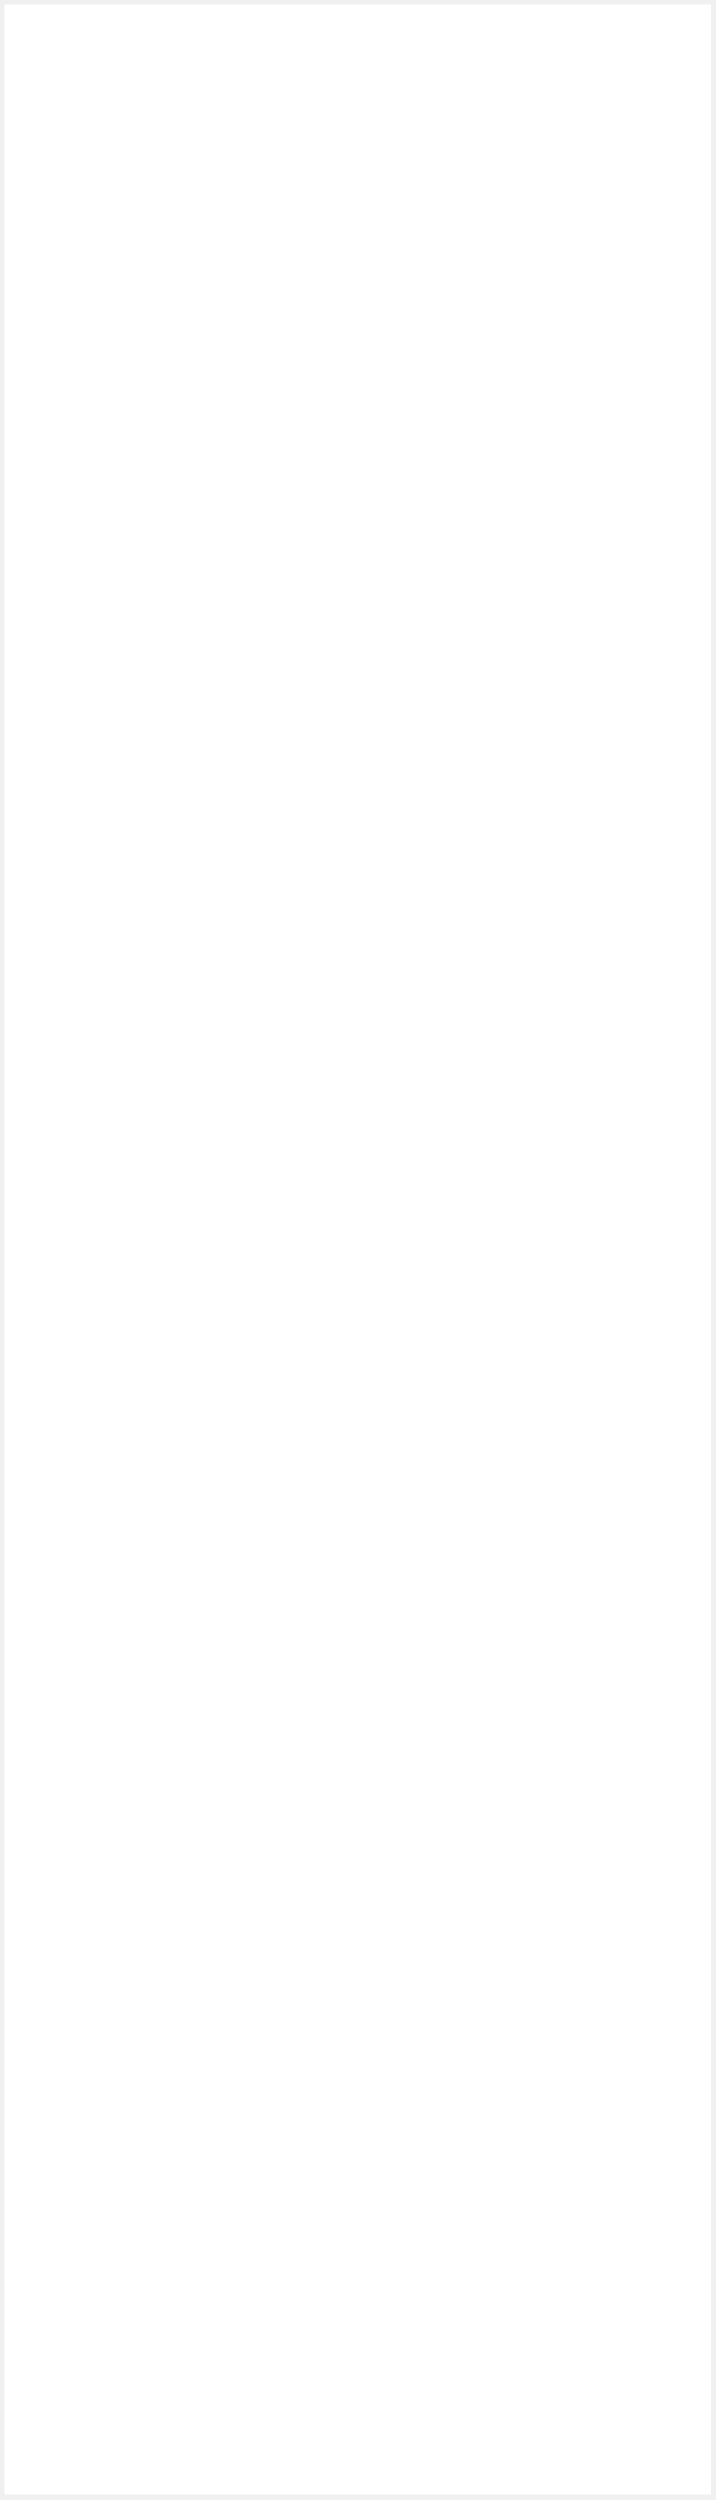
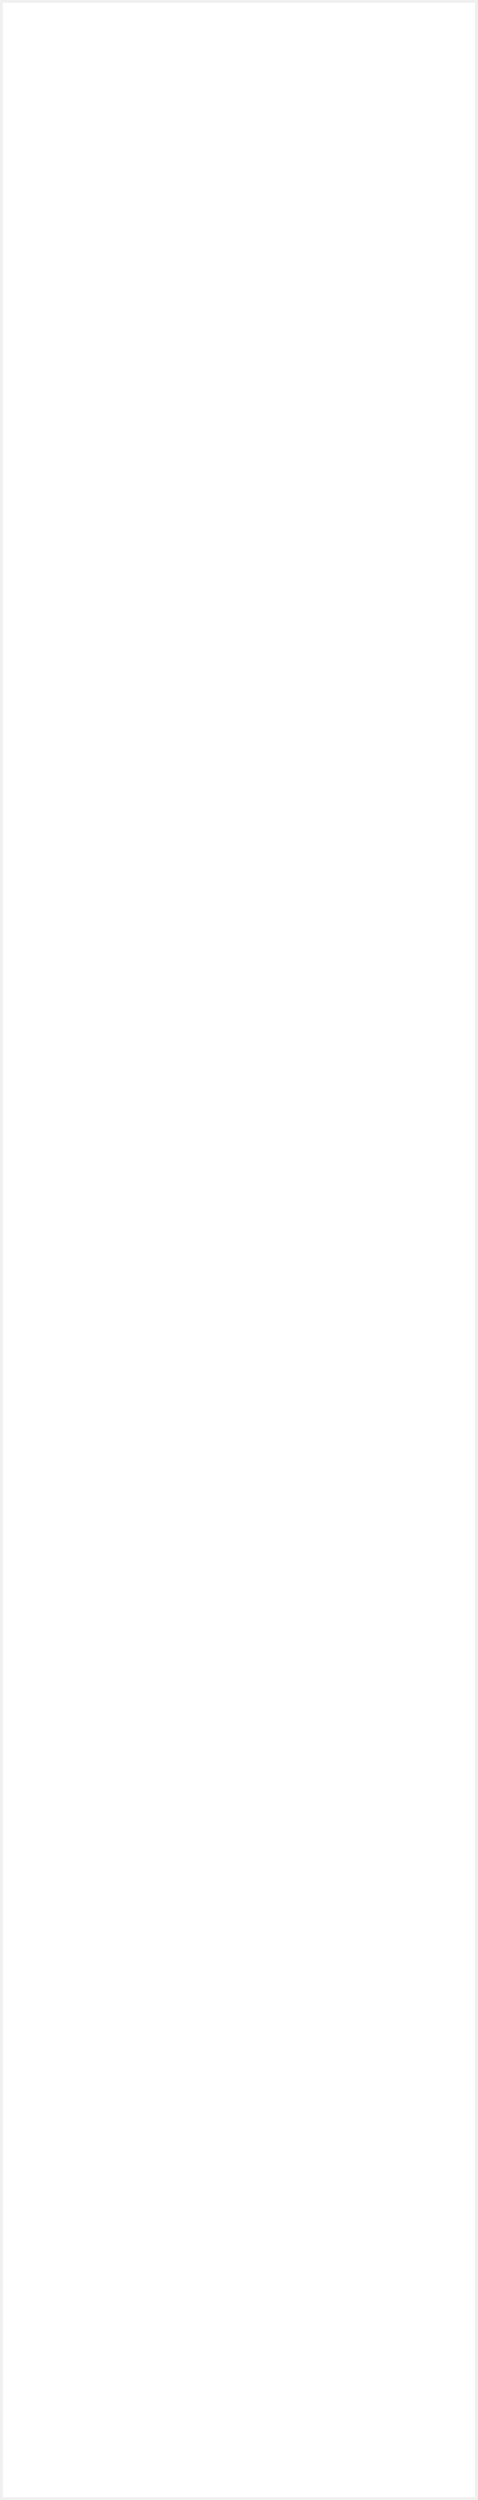
- <svg xmlns="http://www.w3.org/2000/svg" version="1.1" width="160px" height="559px">
+ <svg xmlns="http://www.w3.org/2000/svg" version="1.1" width="172px" height="900px">
  <g transform="matrix(1 0 0 1 -40 -90 )">
-     <path d="M 41 91  L 199 91  L 199 648  L 41 648  L 41 91  Z " fill-rule="nonzero" fill="#ffffff" stroke="none" />
+     <path d="M 41 91  L 211 91  L 211 989  L 41 989  L 41 91  Z " fill-rule="nonzero" fill="#ffffff" stroke="none" />
  </g>
</svg>
